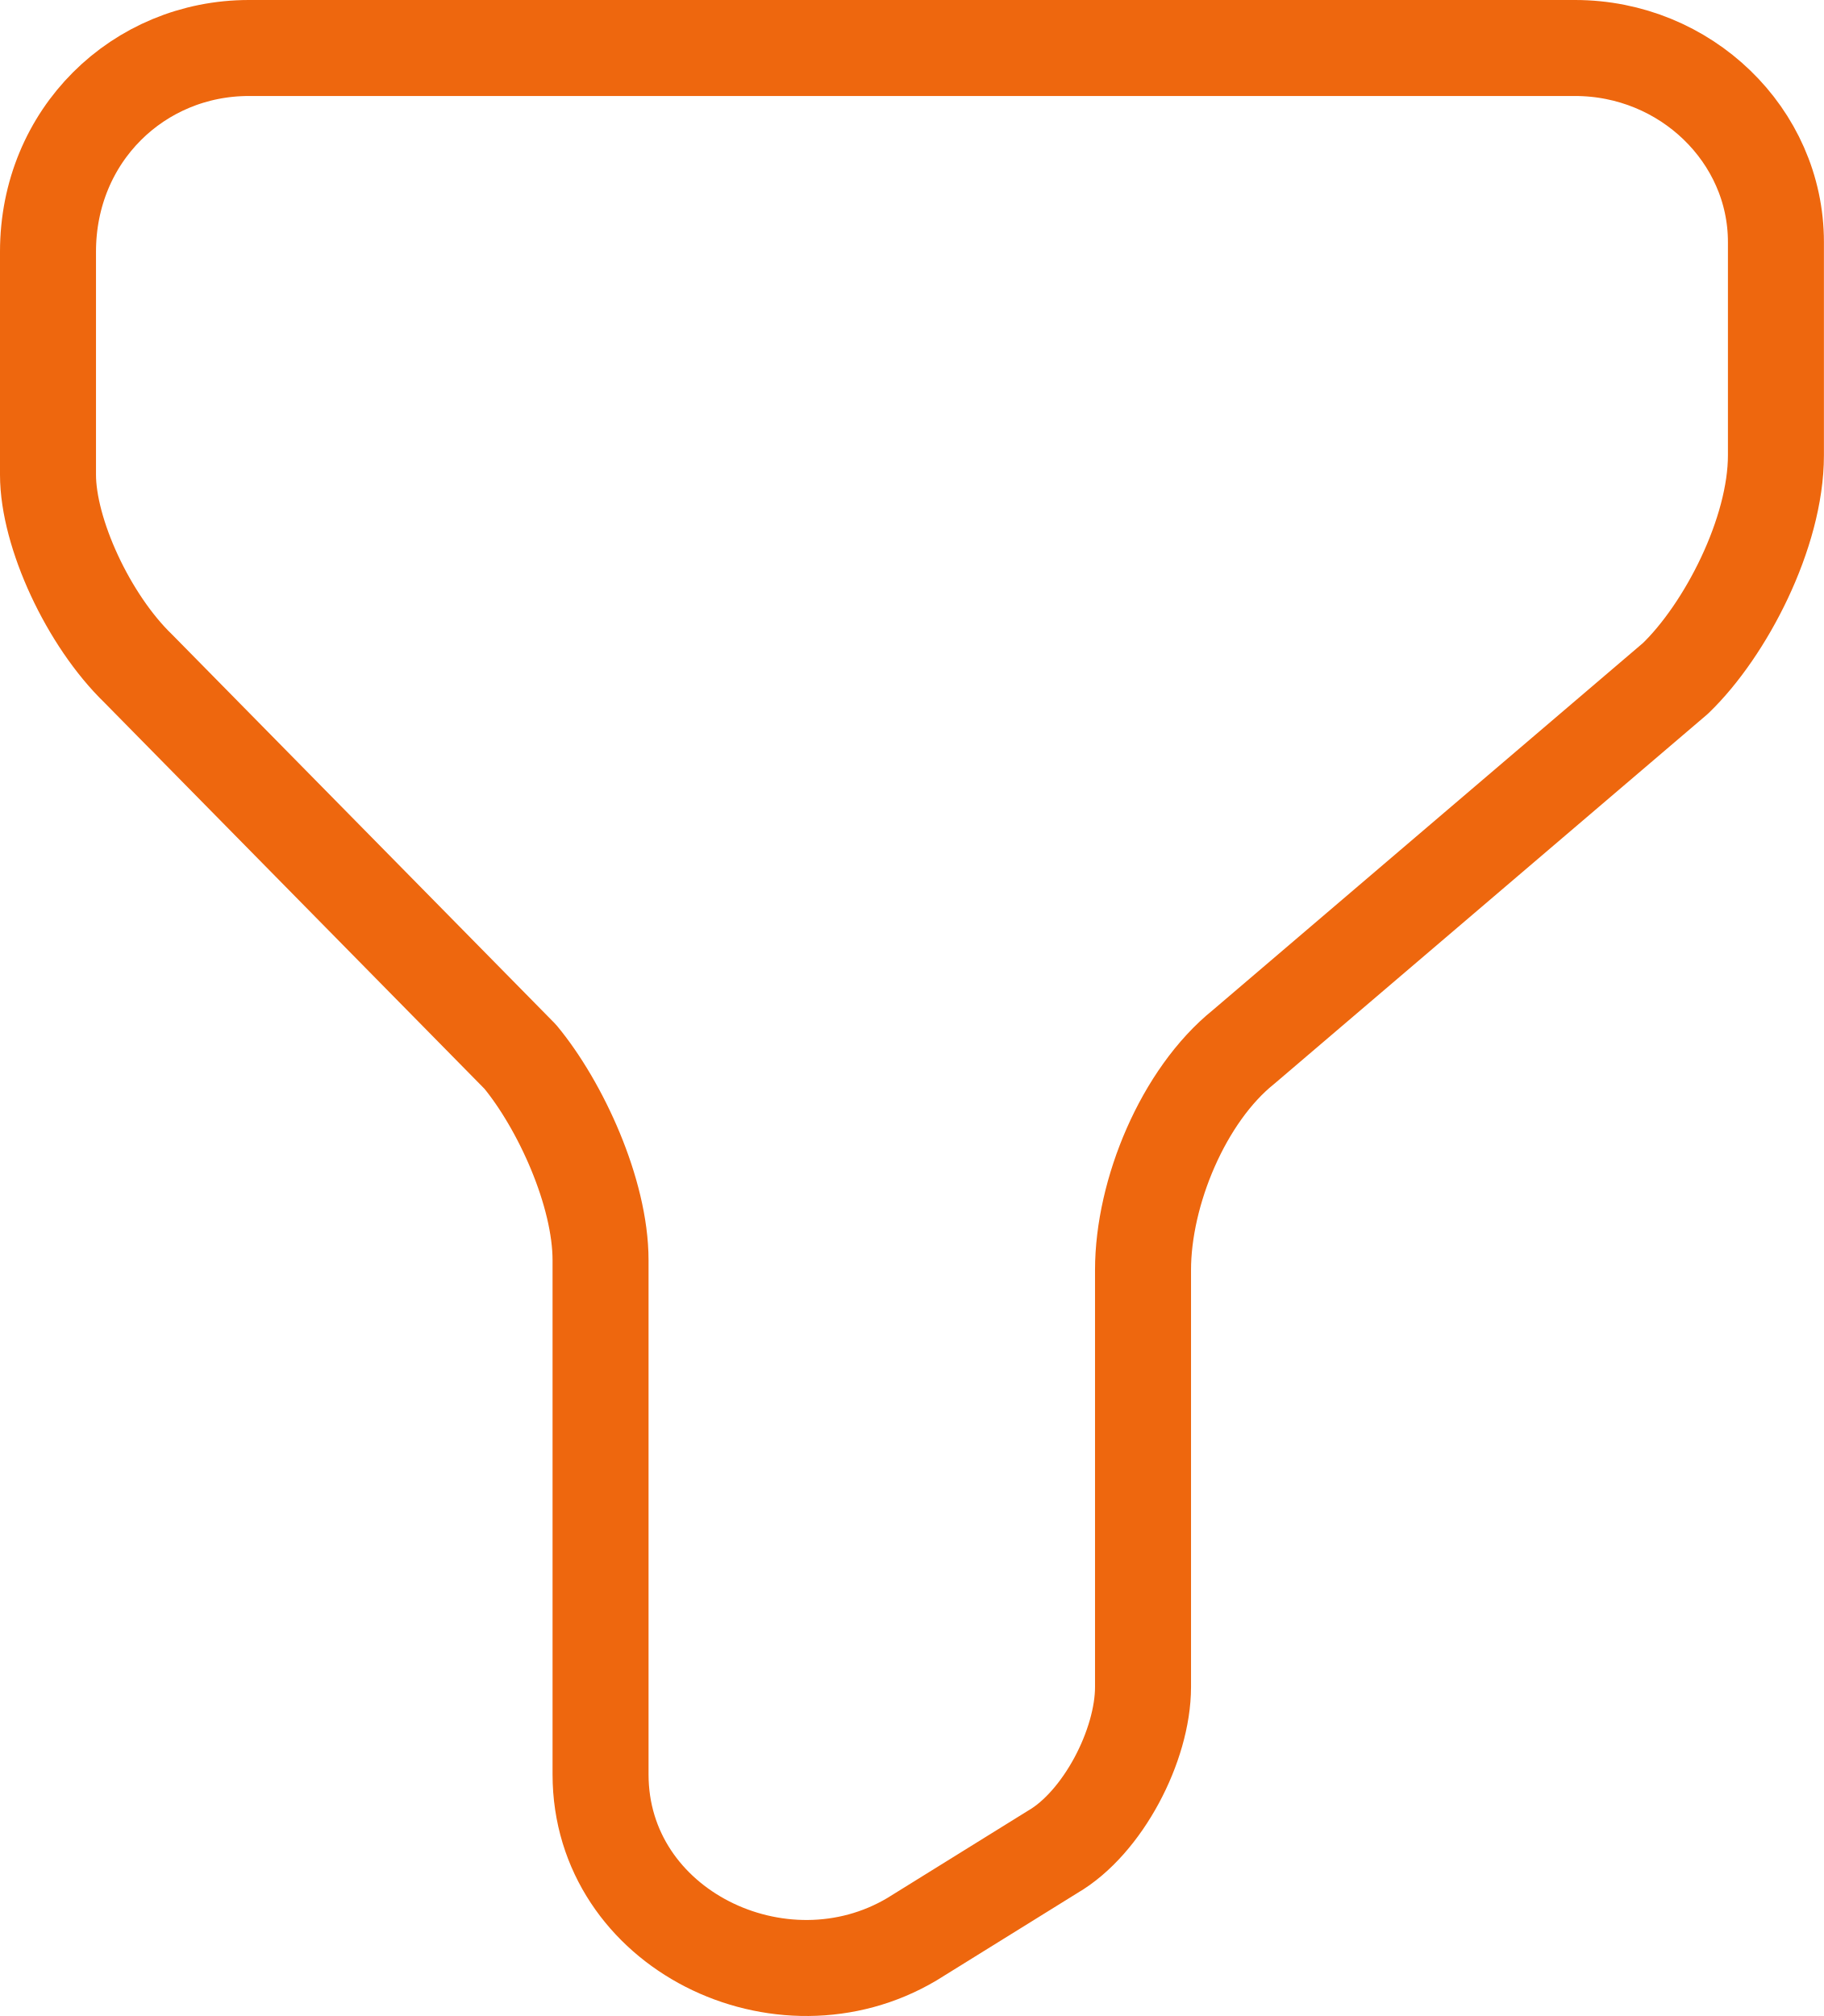
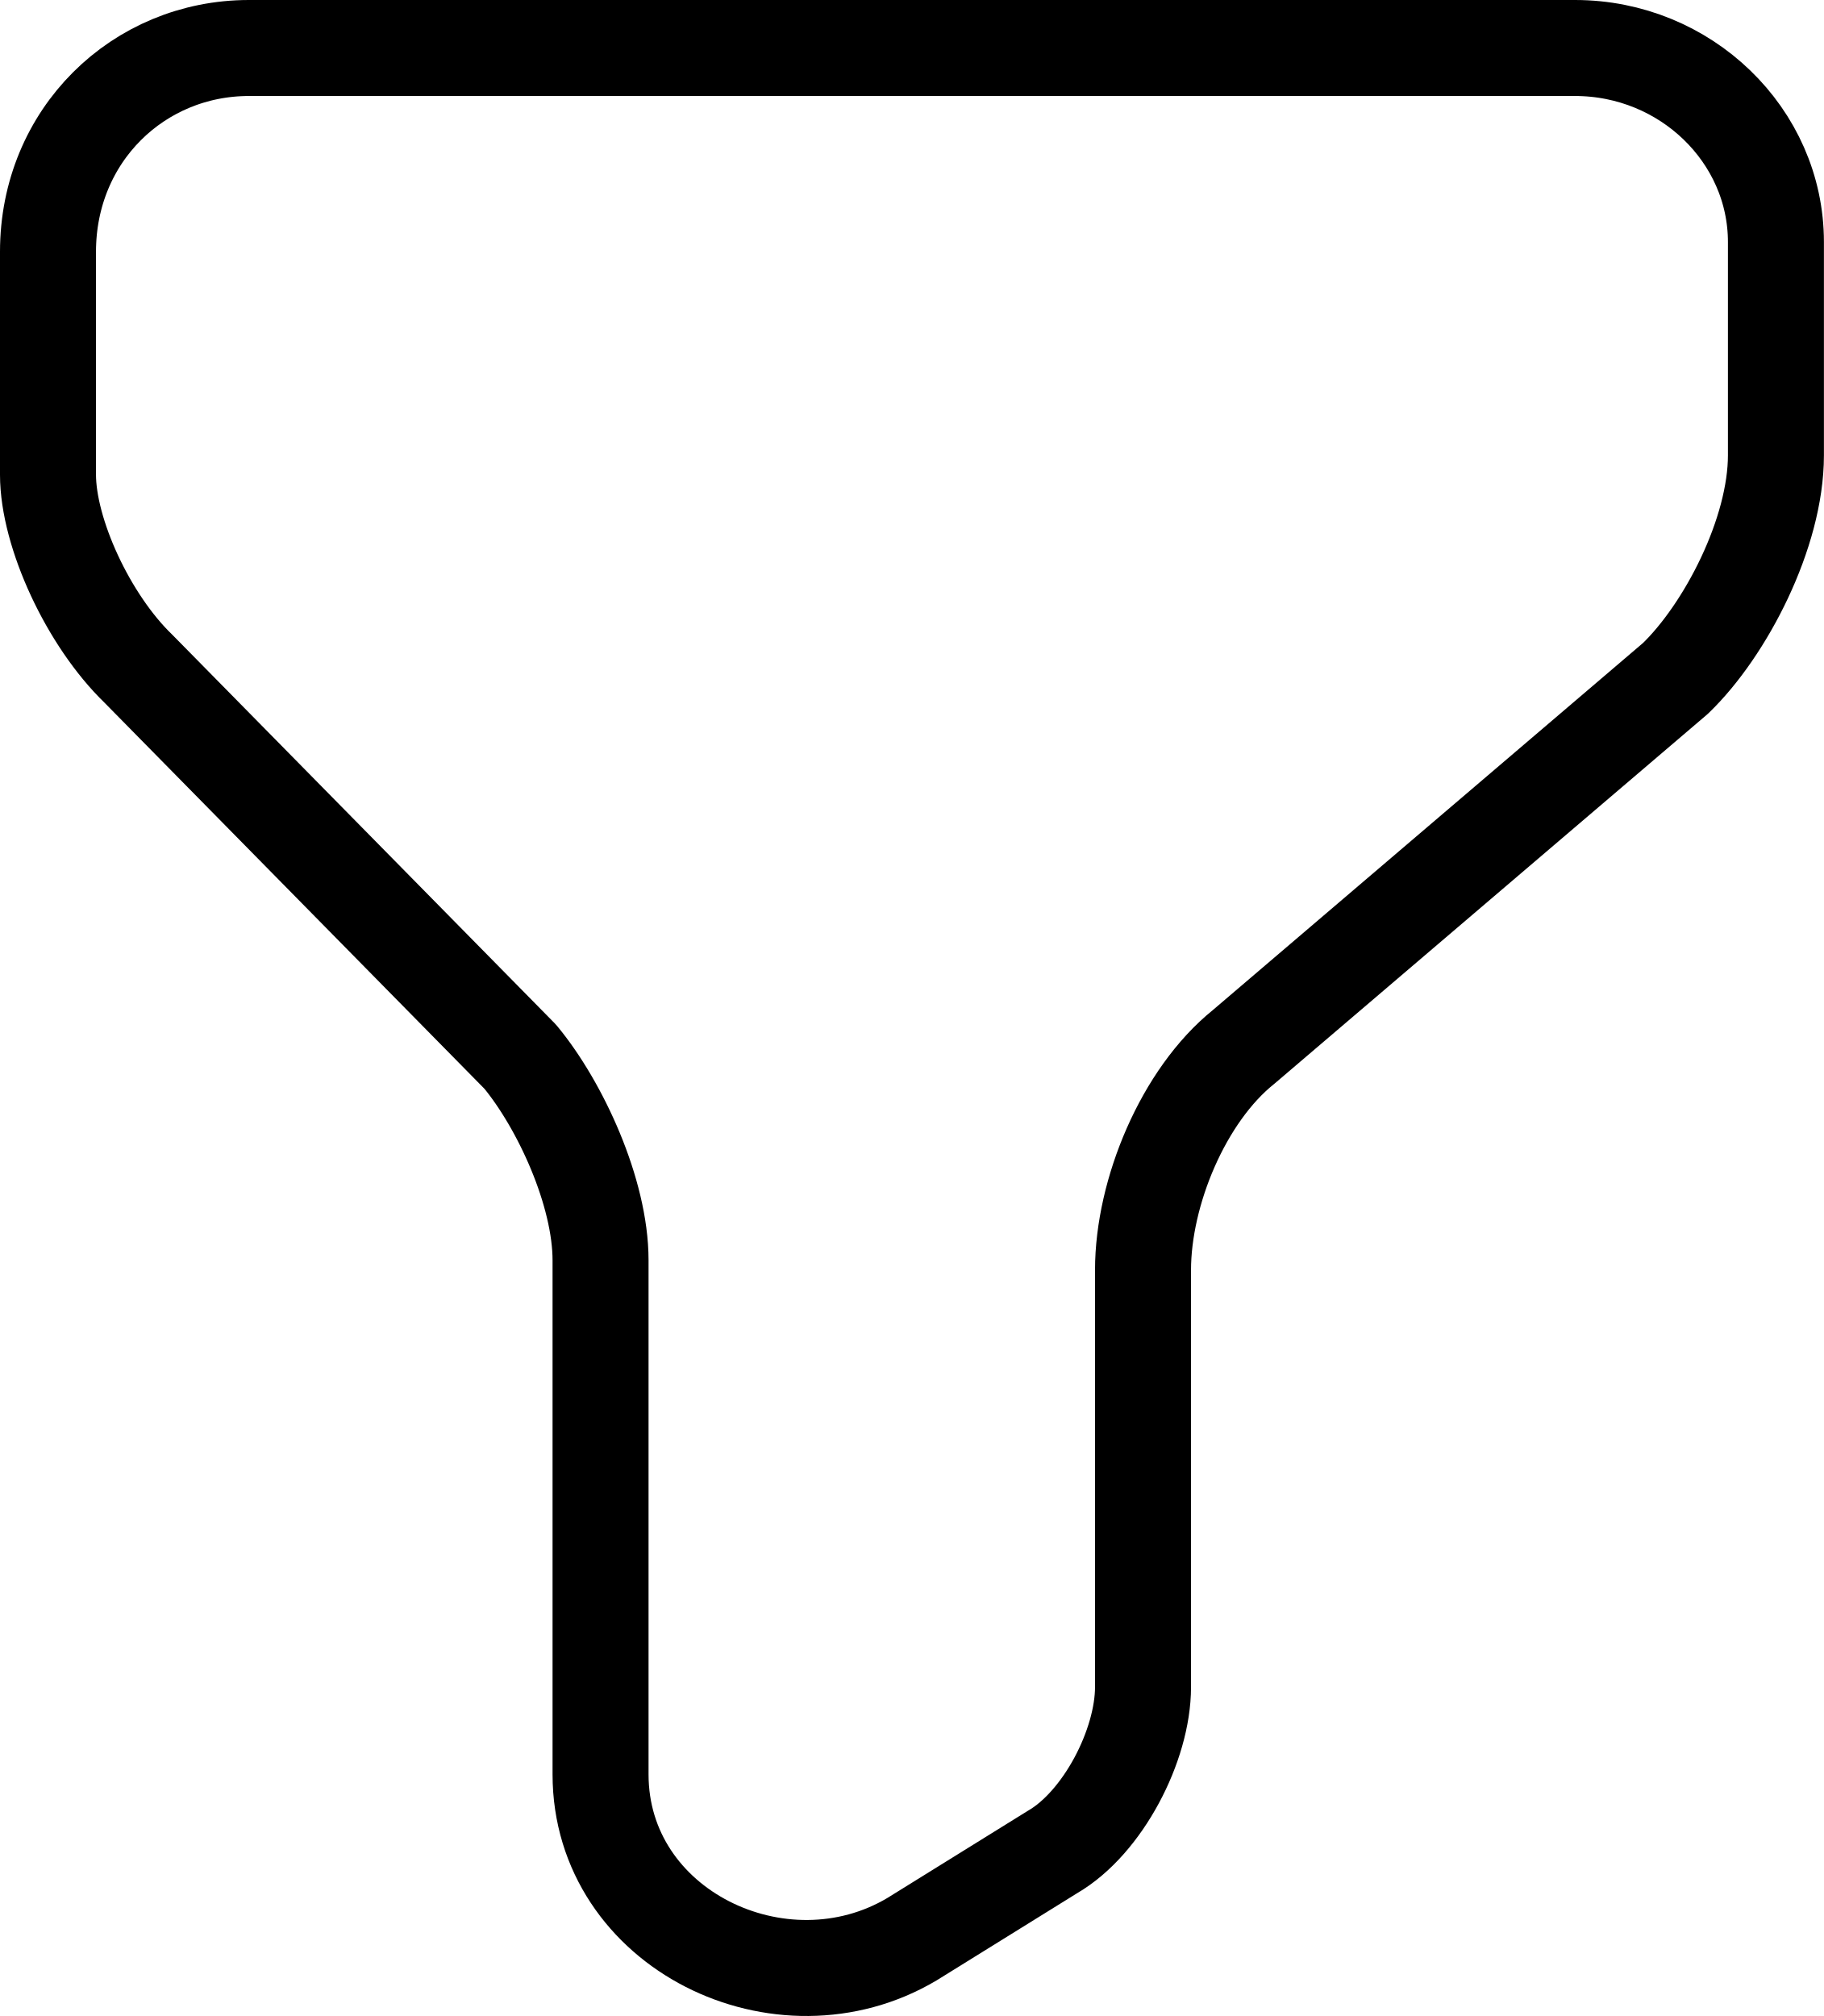
<svg xmlns="http://www.w3.org/2000/svg" width="19" height="21" viewBox="0 0 19 21" fill="none">
-   <path d="M2.593 0.5H16.407C17.558 0.5 18.5 1.409 18.5 2.521V4.743C18.5 5.551 17.977 6.562 17.453 7.067L12.954 10.906C12.326 11.411 11.907 12.421 11.907 13.229V17.573C11.907 18.18 11.488 18.988 10.965 19.291L9.5 20.2C8.14 21.008 6.256 20.099 6.256 18.483V13.128C6.256 12.421 5.837 11.512 5.419 11.007L1.442 6.966C0.919 6.461 0.5 5.551 0.5 4.945V2.622C0.5 1.409 1.442 0.5 2.593 0.5Z" stroke="#EE670E" stroke-miterlimit="10" stroke-linecap="round" stroke-linejoin="round" />
+   <path d="M2.593 0.5H16.407C17.558 0.5 18.5 1.409 18.5 2.521V4.743C18.5 5.551 17.977 6.562 17.453 7.067L12.954 10.906C12.326 11.411 11.907 12.421 11.907 13.229V17.573C11.907 18.18 11.488 18.988 10.965 19.291L9.5 20.2C8.14 21.008 6.256 20.099 6.256 18.483V13.128C6.256 12.421 5.837 11.512 5.419 11.007L1.442 6.966C0.919 6.461 0.5 5.551 0.5 4.945V2.622C0.5 1.409 1.442 0.5 2.593 0.5Z" stroke="currentColor" stroke-miterlimit="10" stroke-linecap="round" stroke-linejoin="round" />
</svg>
